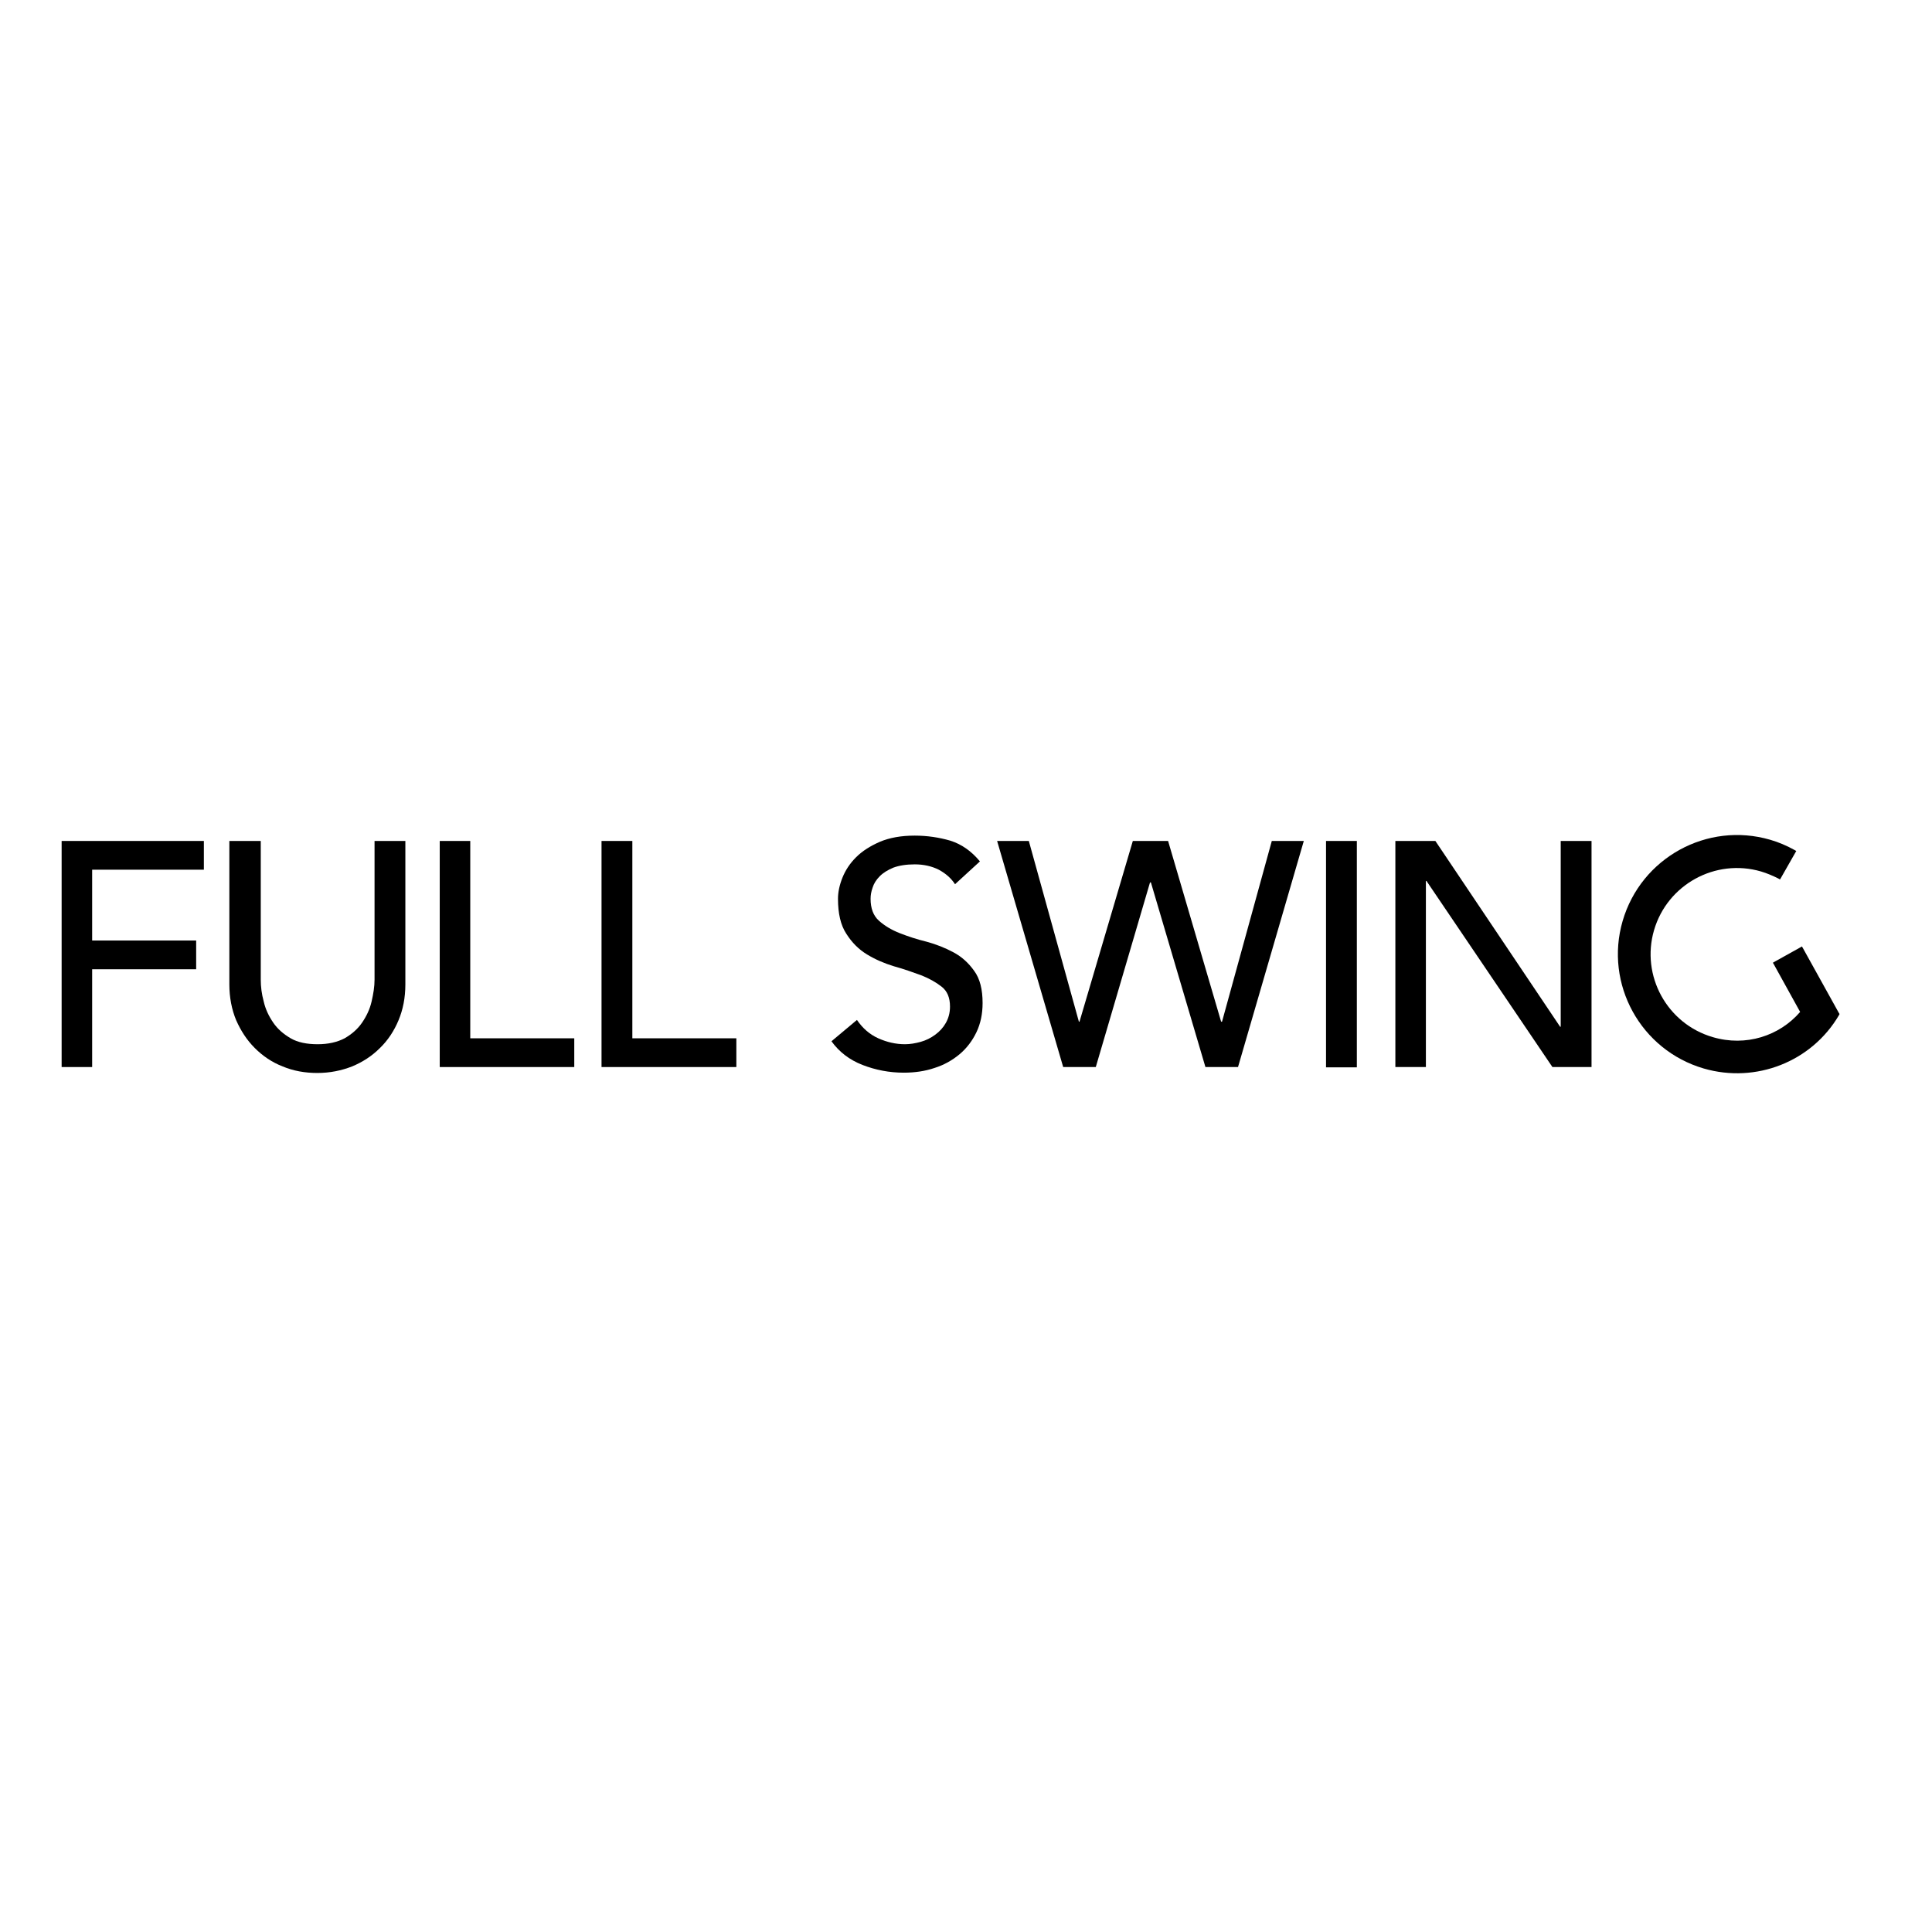
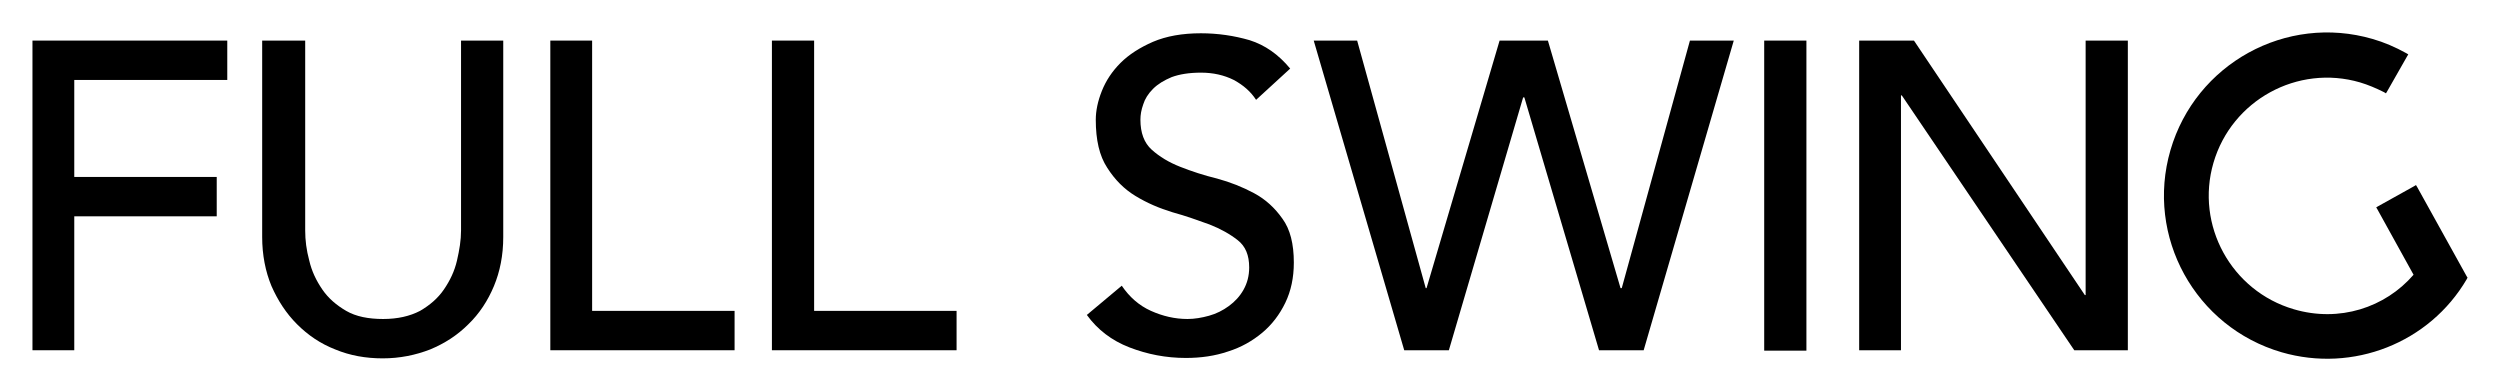
- <svg xmlns="http://www.w3.org/2000/svg" version="1.1" id="layer" x="0px" y="0px" viewBox="0 0 652 652" width="652" height="652" style="enable-background:new 0 0 652 652;" xml:space="preserve">
+ <svg xmlns="http://www.w3.org/2000/svg" version="1.1" id="layer" x="0px" y="0px" viewBox="12.8 273.8 616.0 96.4" width="616.0" height="96.4" style="enable-background:new 0 0 652 652;" xml:space="preserve">
  <polyline points="20.8,283.8 20.8,360.1 31.1,360.1 31.1,327.1 66.2,327.1 66.2,317.4 31.1,317.4 31.1,293.5 68.8,293.5 68.8,283.8   " />
  <path d="M88,283.8v46.8c0,2.4,0.3,4.8,1,7.4c0.6,2.6,1.7,4.9,3.2,7.1c1.5,2.2,3.5,3.9,5.9,5.3c2.4,1.4,5.5,2,9.1,2  c3.6,0,6.6-0.7,9.1-2c2.4-1.4,4.4-3.1,5.9-5.3c1.5-2.2,2.6-4.5,3.2-7.1c0.6-2.6,1-5,1-7.4v-46.8h10.4v48.4c0,4.5-0.8,8.5-2.3,12.1  c-1.5,3.6-3.6,6.8-6.3,9.4c-2.7,2.7-5.8,4.7-9.4,6.2c-3.6,1.4-7.5,2.2-11.7,2.2c-4.2,0-8.1-0.7-11.7-2.2c-3.6-1.4-6.7-3.5-9.4-6.2  c-2.7-2.7-4.7-5.8-6.3-9.4c-1.5-3.6-2.3-7.7-2.3-12.1v-48.4" />
  <polyline points="148.4,283.8 158.7,283.8 158.7,350.4 193.8,350.4 193.8,360.1 148.4,360.1 " />
  <polyline points="203,283.8 213.4,283.8 213.4,350.4 248.5,350.4 248.5,360.1 203,360.1 " />
  <path d="M289.2,344.2c1.9,2.8,4.3,4.9,7.2,6.2c2.9,1.3,5.9,2,9,2c1.7,0,3.5-0.3,5.3-0.8c1.8-0.5,3.4-1.3,4.9-2.4  c1.5-1.1,2.7-2.4,3.6-4c0.9-1.6,1.4-3.4,1.4-5.5c0-3-0.9-5.2-2.8-6.7c-1.9-1.5-4.2-2.8-7-3.9c-2.8-1-5.8-2.1-9.1-3  c-3.3-1-6.3-2.3-9.1-4c-2.8-1.7-5.1-4-7-7c-1.9-2.9-2.8-6.8-2.8-11.8c0-2.2,0.5-4.6,1.5-7.1c1-2.5,2.5-4.8,4.6-6.9  c2.1-2.1,4.8-3.8,8-5.2c3.3-1.4,7.2-2.1,11.8-2.1c4.2,0,8.2,0.6,12,1.7c3.8,1.2,7.1,3.5,10,7l-8.4,7.7c-1.3-2-3.1-3.6-5.5-4.9  c-2.4-1.2-5.1-1.8-8.1-1.8c-2.9,0-5.3,0.4-7.2,1.1c-1.9,0.8-3.4,1.7-4.6,2.9c-1.2,1.2-2,2.5-2.4,3.8c-0.5,1.4-0.7,2.6-0.7,3.8  c0,3.2,0.9,5.7,2.8,7.4c1.9,1.7,4.2,3.1,7,4.2c2.8,1.1,5.8,2.1,9.1,2.9c3.3,0.9,6.3,2.1,9.1,3.6c2.8,1.5,5.1,3.6,7,6.3  c1.9,2.6,2.8,6.2,2.8,10.8c0,3.7-0.7,7-2.1,9.9c-1.4,2.9-3.3,5.4-5.7,7.4c-2.4,2-5.2,3.6-8.4,4.6c-3.2,1.1-6.7,1.6-10.4,1.6  c-4.9,0-9.5-0.9-13.9-2.6c-4.4-1.7-7.9-4.4-10.5-8" />
  <polyline points="336.5,283.8 347.2,283.8 364.1,344.8 364.3,344.8 382.3,283.8 394.2,283.8 412.1,344.8 412.4,344.8 429.2,283.8   440,283.8 417.8,360.1 406.8,360.1 388.4,297.8 388.1,297.8 369.8,360.1 358.8,360.1 " />
  <rect x="447.5" y="283.8" width="10.4" height="76.4" />
  <polyline points="470.9,283.8 484.4,283.8 526.5,346.5 526.7,346.5 526.7,283.8 537.1,283.8 537.1,360.1 523.9,360.1 481.4,297.3   481.2,297.3 481.2,360.1 470.9,360.1 " />
  <path d="M620.8,342.2l-0.2-0.3l-12.2-22l-0.3-0.5l-0.5,0.3l-8.8,4.9l-0.5,0.3l0.3,0.5l8.9,16.1c-7,8.1-18.3,11.8-29.5,8.5  c-15.4-4.5-24.3-20.7-19.8-36.1c4.5-15.4,20.7-24.3,36.1-19.8c2,0.6,3.9,1.4,5.9,2.4l0.5,0.3l0.3-0.5l4.9-8.6l0.3-0.5l-0.5-0.3  c-2.7-1.5-5.5-2.7-8.3-3.5c-21.3-6.2-43.6,6.1-49.8,27.4c-6.2,21.3,6.1,43.6,27.4,49.8c17.6,5.1,36.4-2.3,45.6-18" />
</svg>
